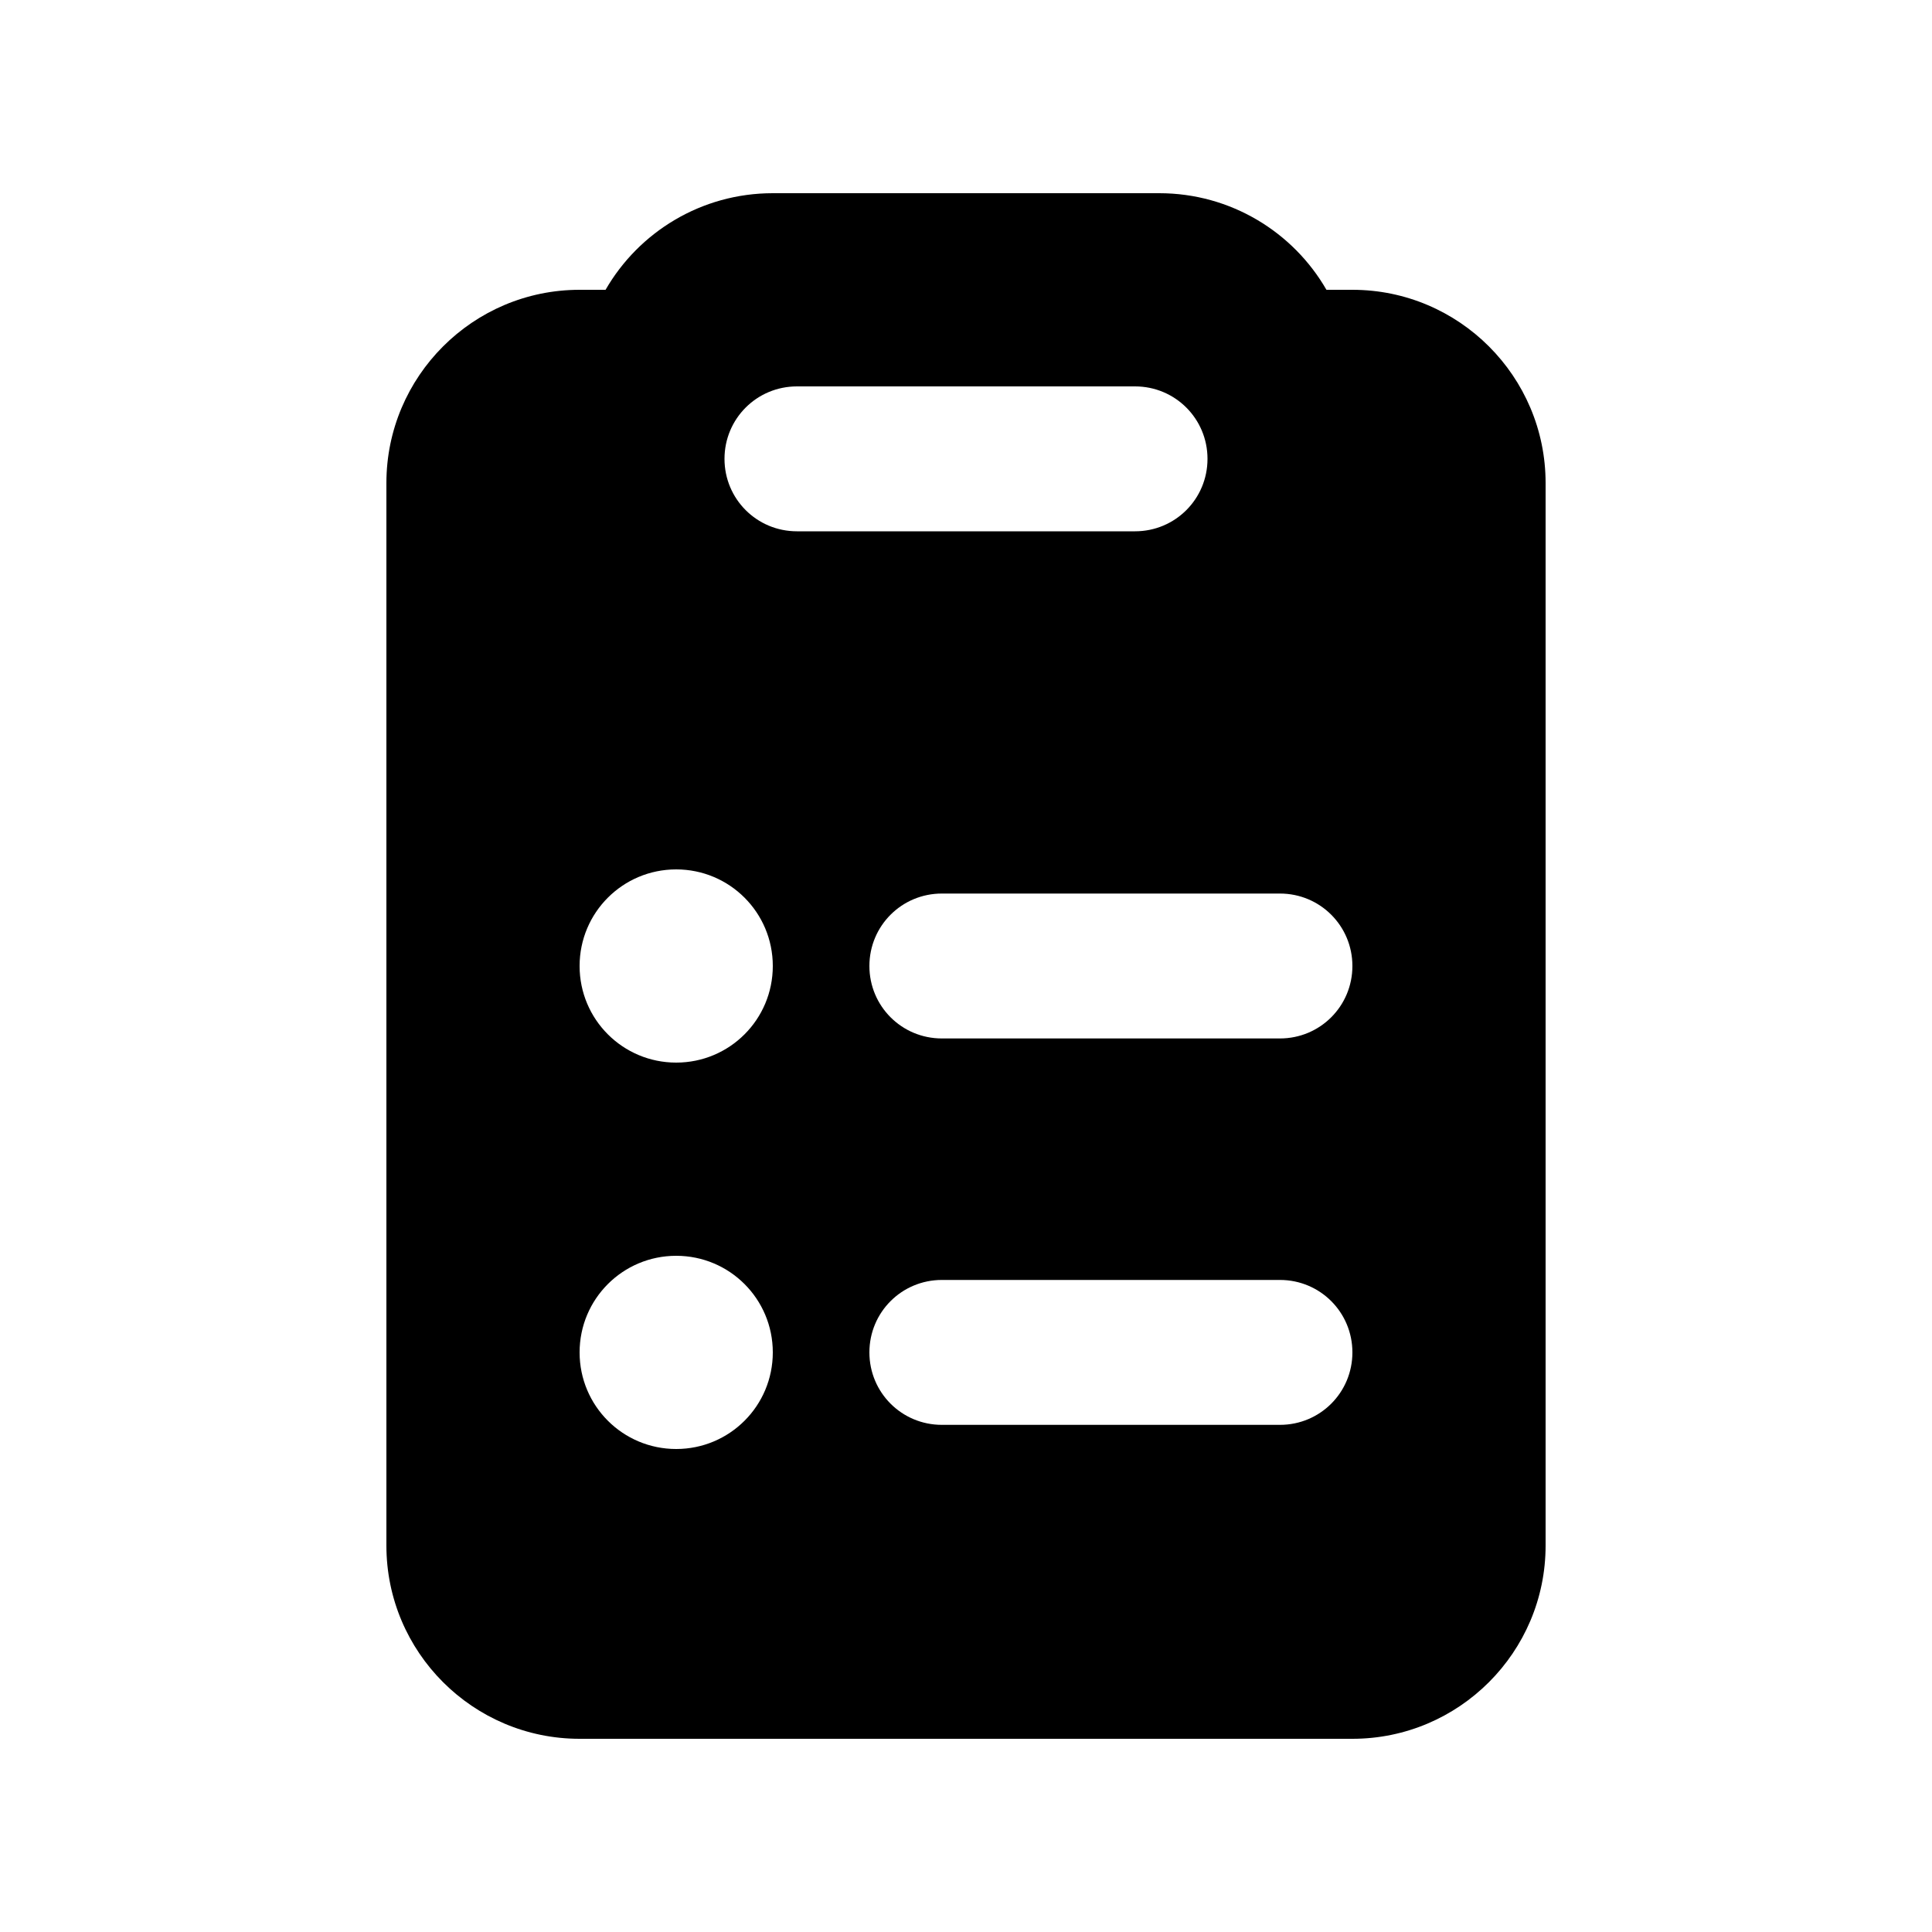
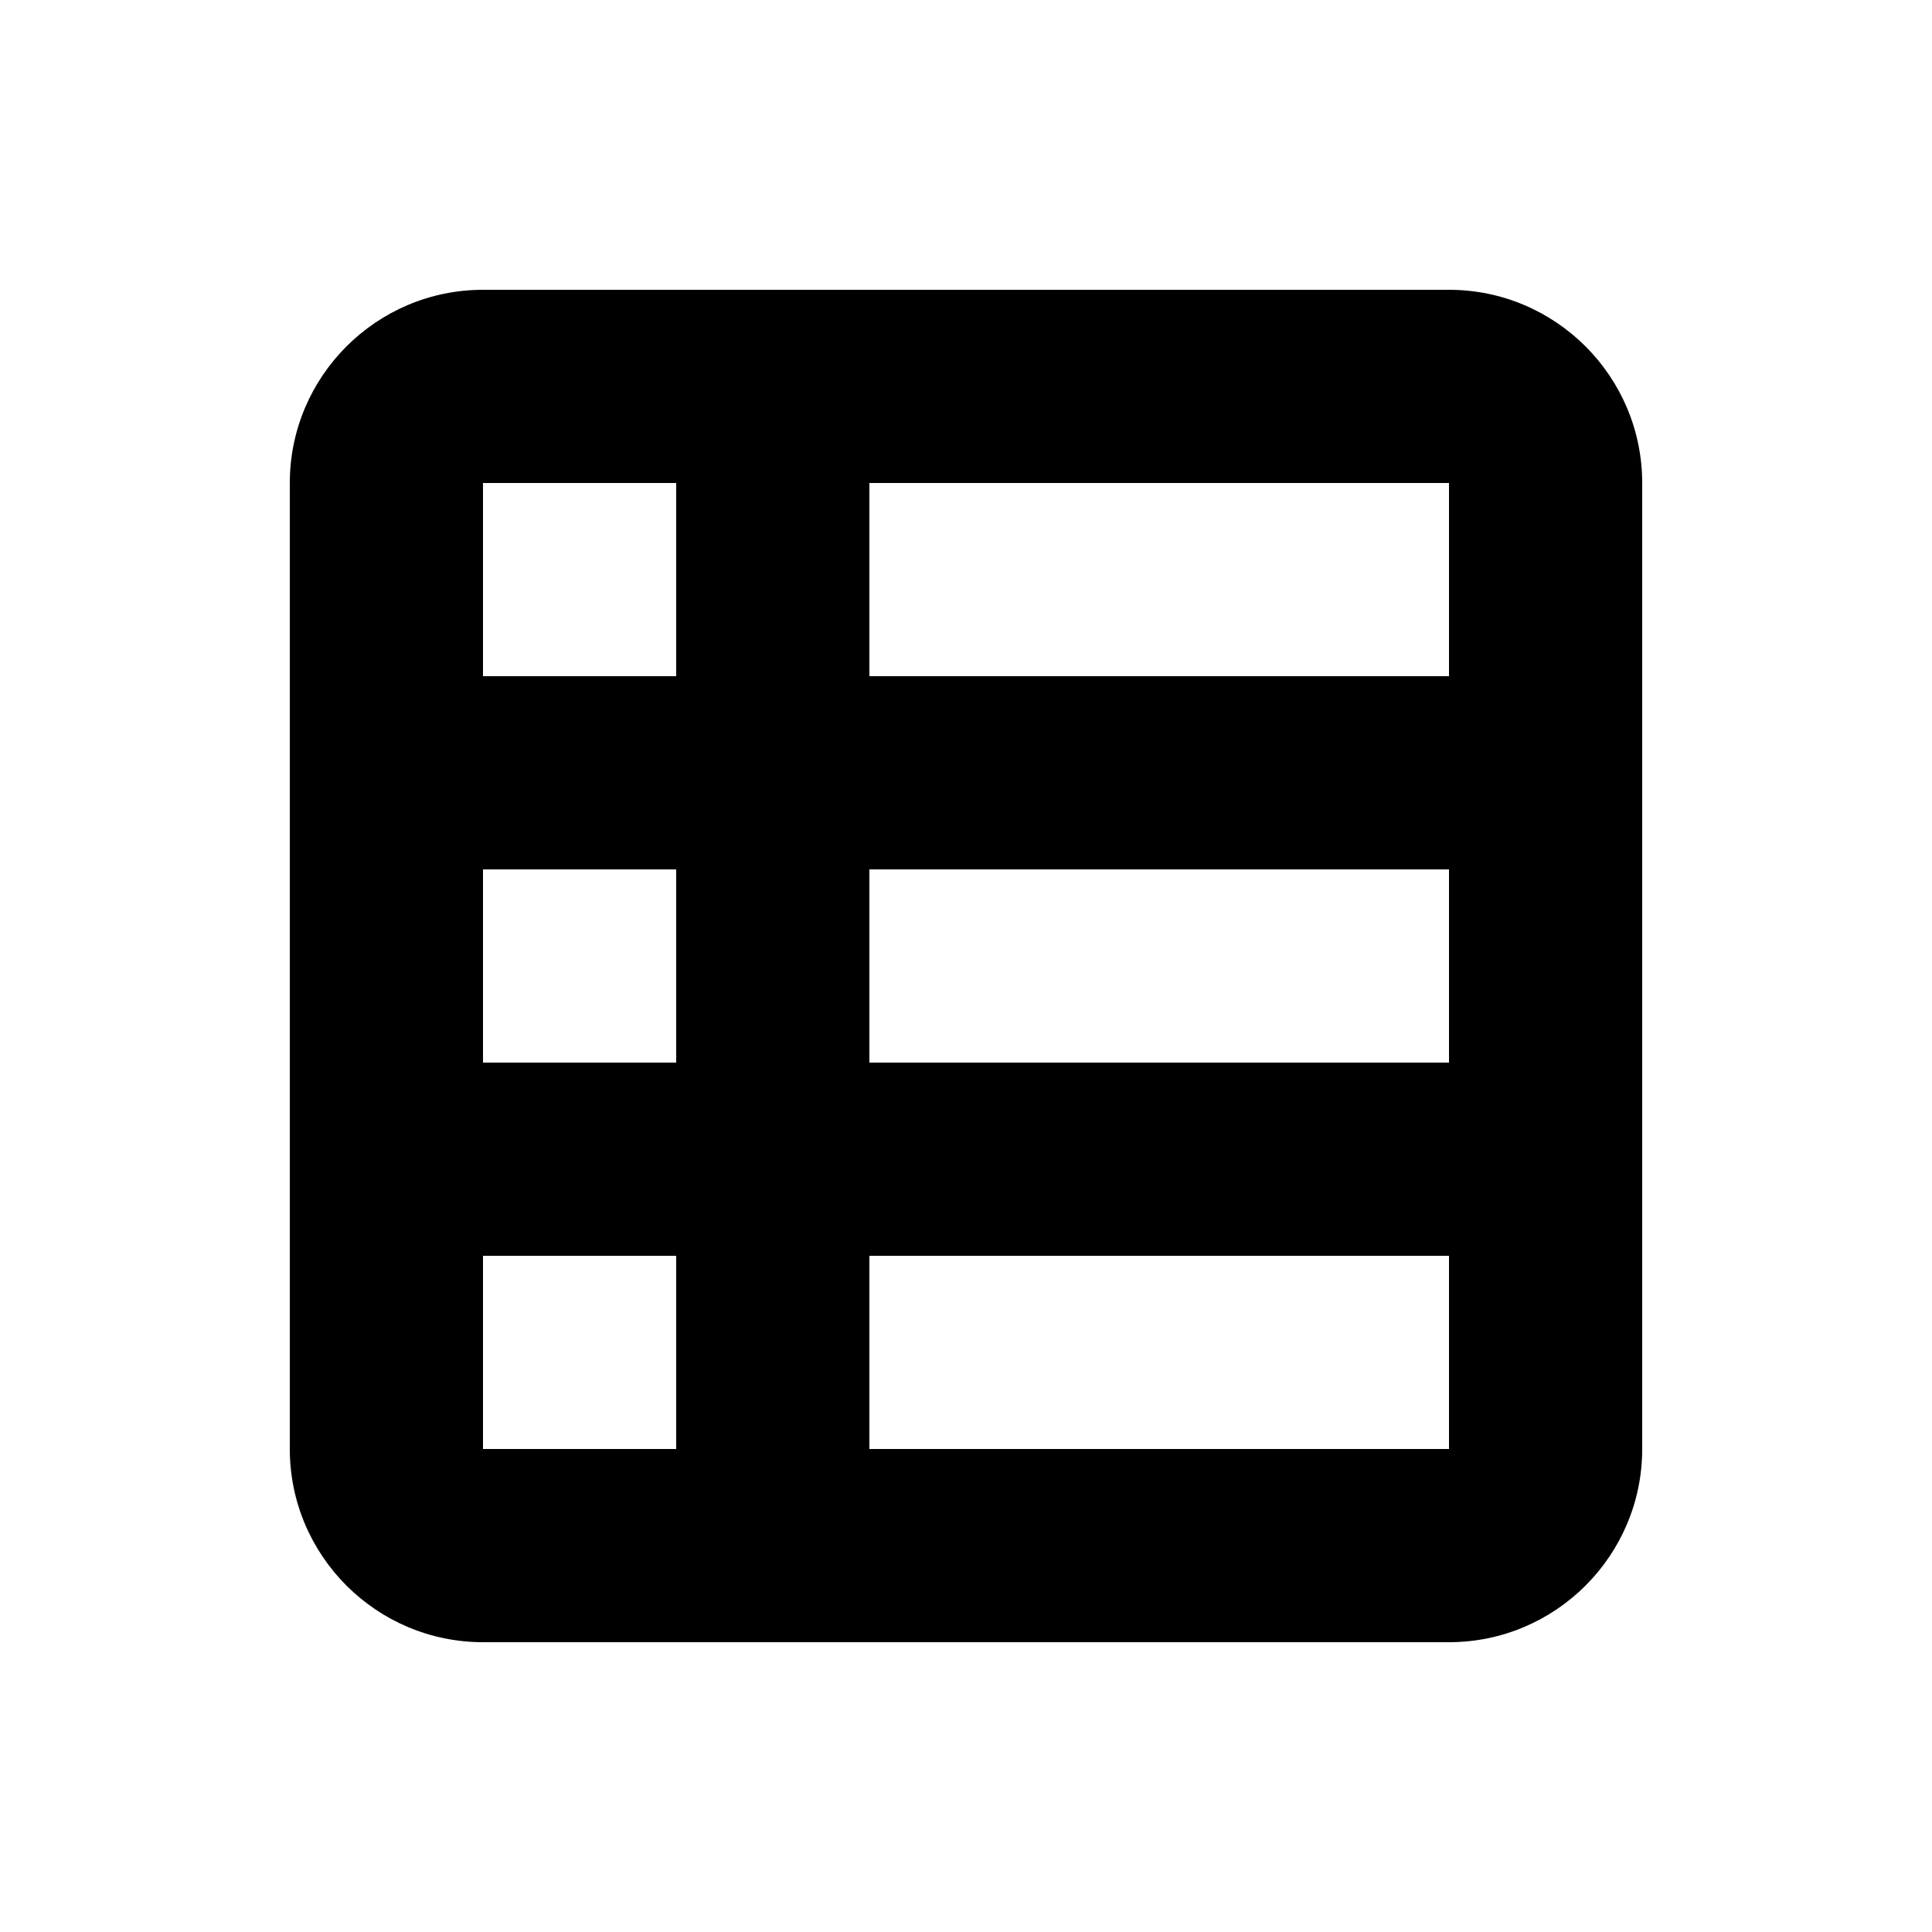
<svg xmlns="http://www.w3.org/2000/svg" viewBox="0 0 640 640">
-   <path d="M439.4 96L448 96C483.3 96 512 124.7 512 160L512 512C512 547.3 483.3 576 448 576L192 576C156.7 576 128 547.3 128 512L128 160C128 124.7 156.7 96 192 96L200.6 96C211.6 76.9 232.3 64 256 64L384 64C407.7 64 428.4 76.9 439.4 96zM376 176C389.3 176 400 165.3 400 152C400 138.7 389.3 128 376 128L264 128C250.7 128 240 138.7 240 152C240 165.3 250.7 176 264 176L376 176zM256 320C256 302.3 241.7 288 224 288C206.3 288 192 302.3 192 320C192 337.7 206.3 352 224 352C241.7 352 256 337.7 256 320zM288 320C288 333.3 298.7 344 312 344L424 344C437.3 344 448 333.3 448 320C448 306.7 437.3 296 424 296L312 296C298.7 296 288 306.7 288 320zM288 448C288 461.3 298.7 472 312 472L424 472C437.3 472 448 461.3 448 448C448 434.7 437.3 424 424 424L312 424C298.7 424 288 434.7 288 448zM224 480C241.7 480 256 465.7 256 448C256 430.3 241.7 416 224 416C206.3 416 192 430.3 192 448C192 465.7 206.3 480 224 480z" />
+   <path d="M96 160C96 124.7 124.7 96 160 96L480 96C515.3 96 544 124.7 544 160L544 480C544 515.3 515.3 544 480 544L160 544C124.7 544 96 515.3 96 480L96 160zM160 160L160 224L224 224L224 160L160 160zM480 160L288 160L288 224L480 224L480 160zM160 288L160 352L224 352L224 288L160 288zM480 288L288 288L288 352L480 352L480 288zM160 416L160 480L224 480L224 416L160 416zM480 416L288 416L288 480L480 480L480 416z" />
</svg>
